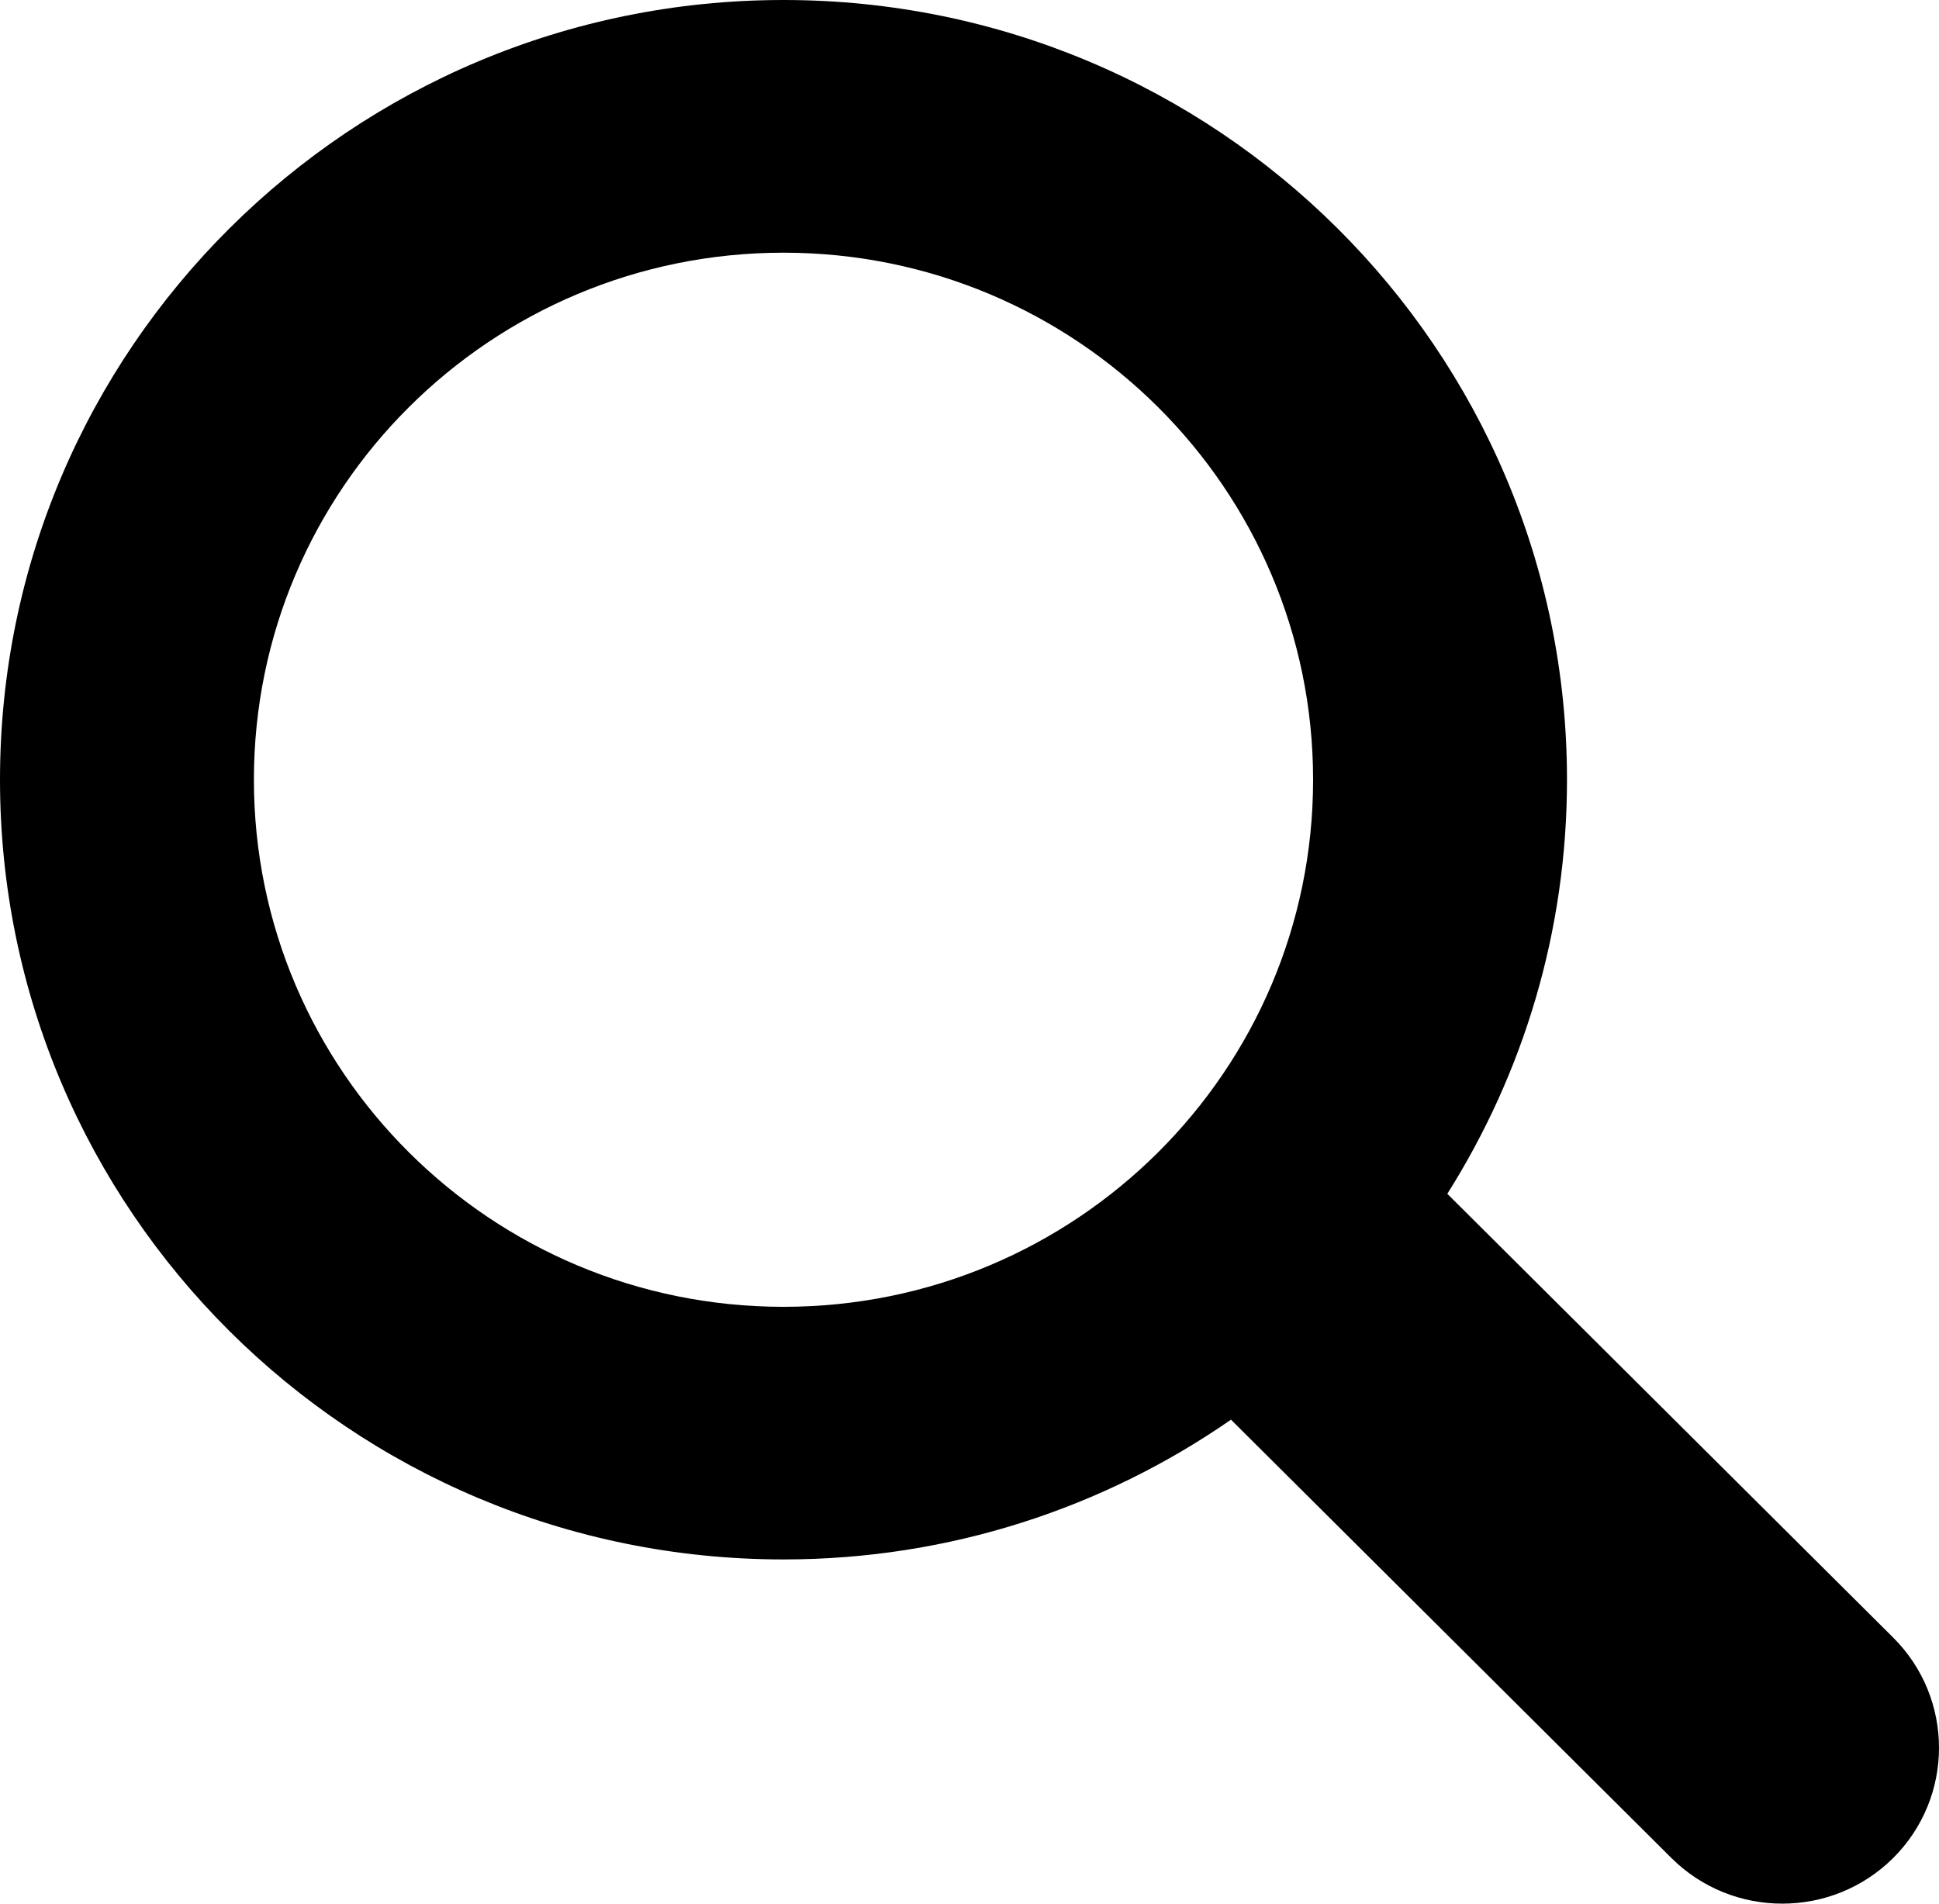
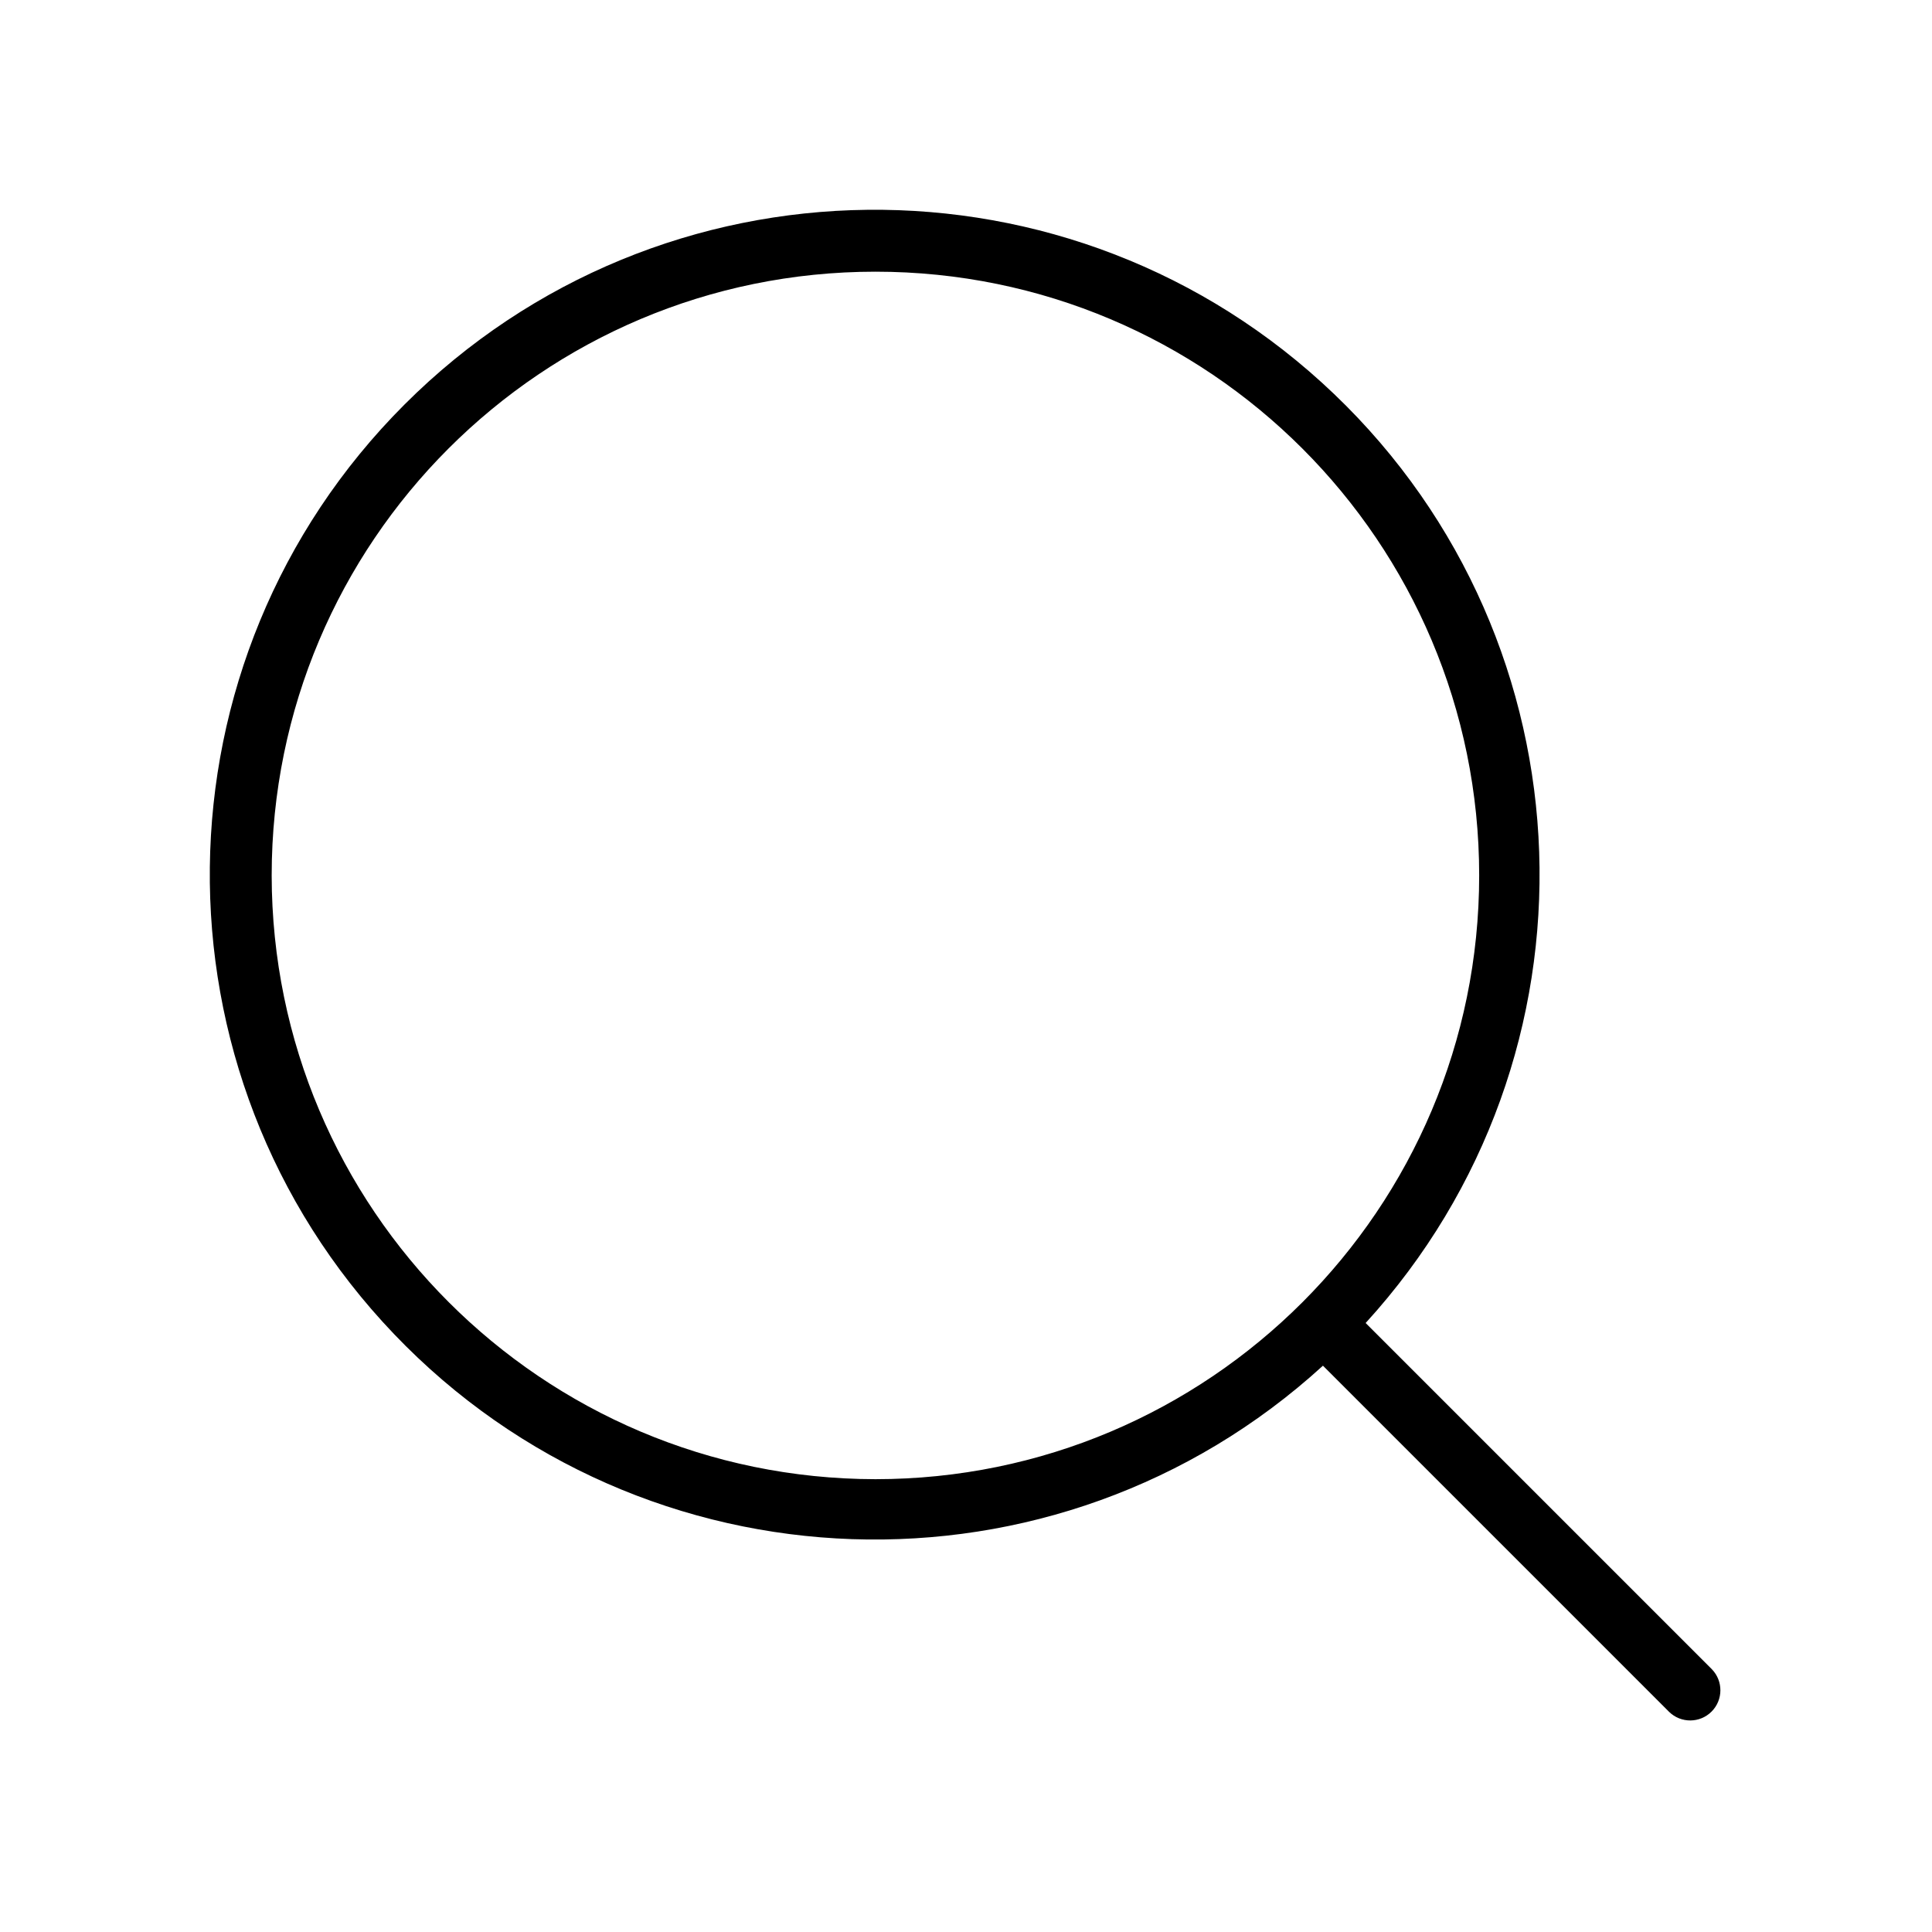
- <svg xmlns="http://www.w3.org/2000/svg" width="55" height="54" viewBox="0 0 55 54" fill="none">
-   <path d="M53.698 46.45L41.053 33.864C43.201 30.46 44.448 26.436 44.448 22.118C44.448 9.902 34.498 0 22.224 0C9.95 0 0 9.902 0 22.118C0 34.335 9.949 44.236 22.224 44.236C26.945 44.236 31.318 42.767 34.917 40.271L47.411 52.707C48.28 53.57 49.418 54 50.554 54C51.693 54 52.829 53.57 53.699 52.707C55.434 50.978 55.434 48.178 53.698 46.45ZM22.224 37.07C13.928 37.07 7.202 30.377 7.202 22.119C7.202 13.862 13.928 7.168 22.224 7.168C30.52 7.168 37.246 13.862 37.246 22.119C37.246 30.377 30.52 37.07 22.224 37.07Z" fill="black" />
+ <svg xmlns="http://www.w3.org/2000/svg" fill="#000000" width="800px" height="800px" viewBox="0 0 256.001 256.001" id="Flat">
+   <path d="M226.821,221.172,180.955,175.306a88.101,88.101,0,1,0-5.657,5.656L221.165,226.83a4,4,0,0,0,5.656-5.657ZM35.999,116a80,80,0,1,1,80,80A80.09,80.09,0,0,1,35.999,116Z" />
</svg>
